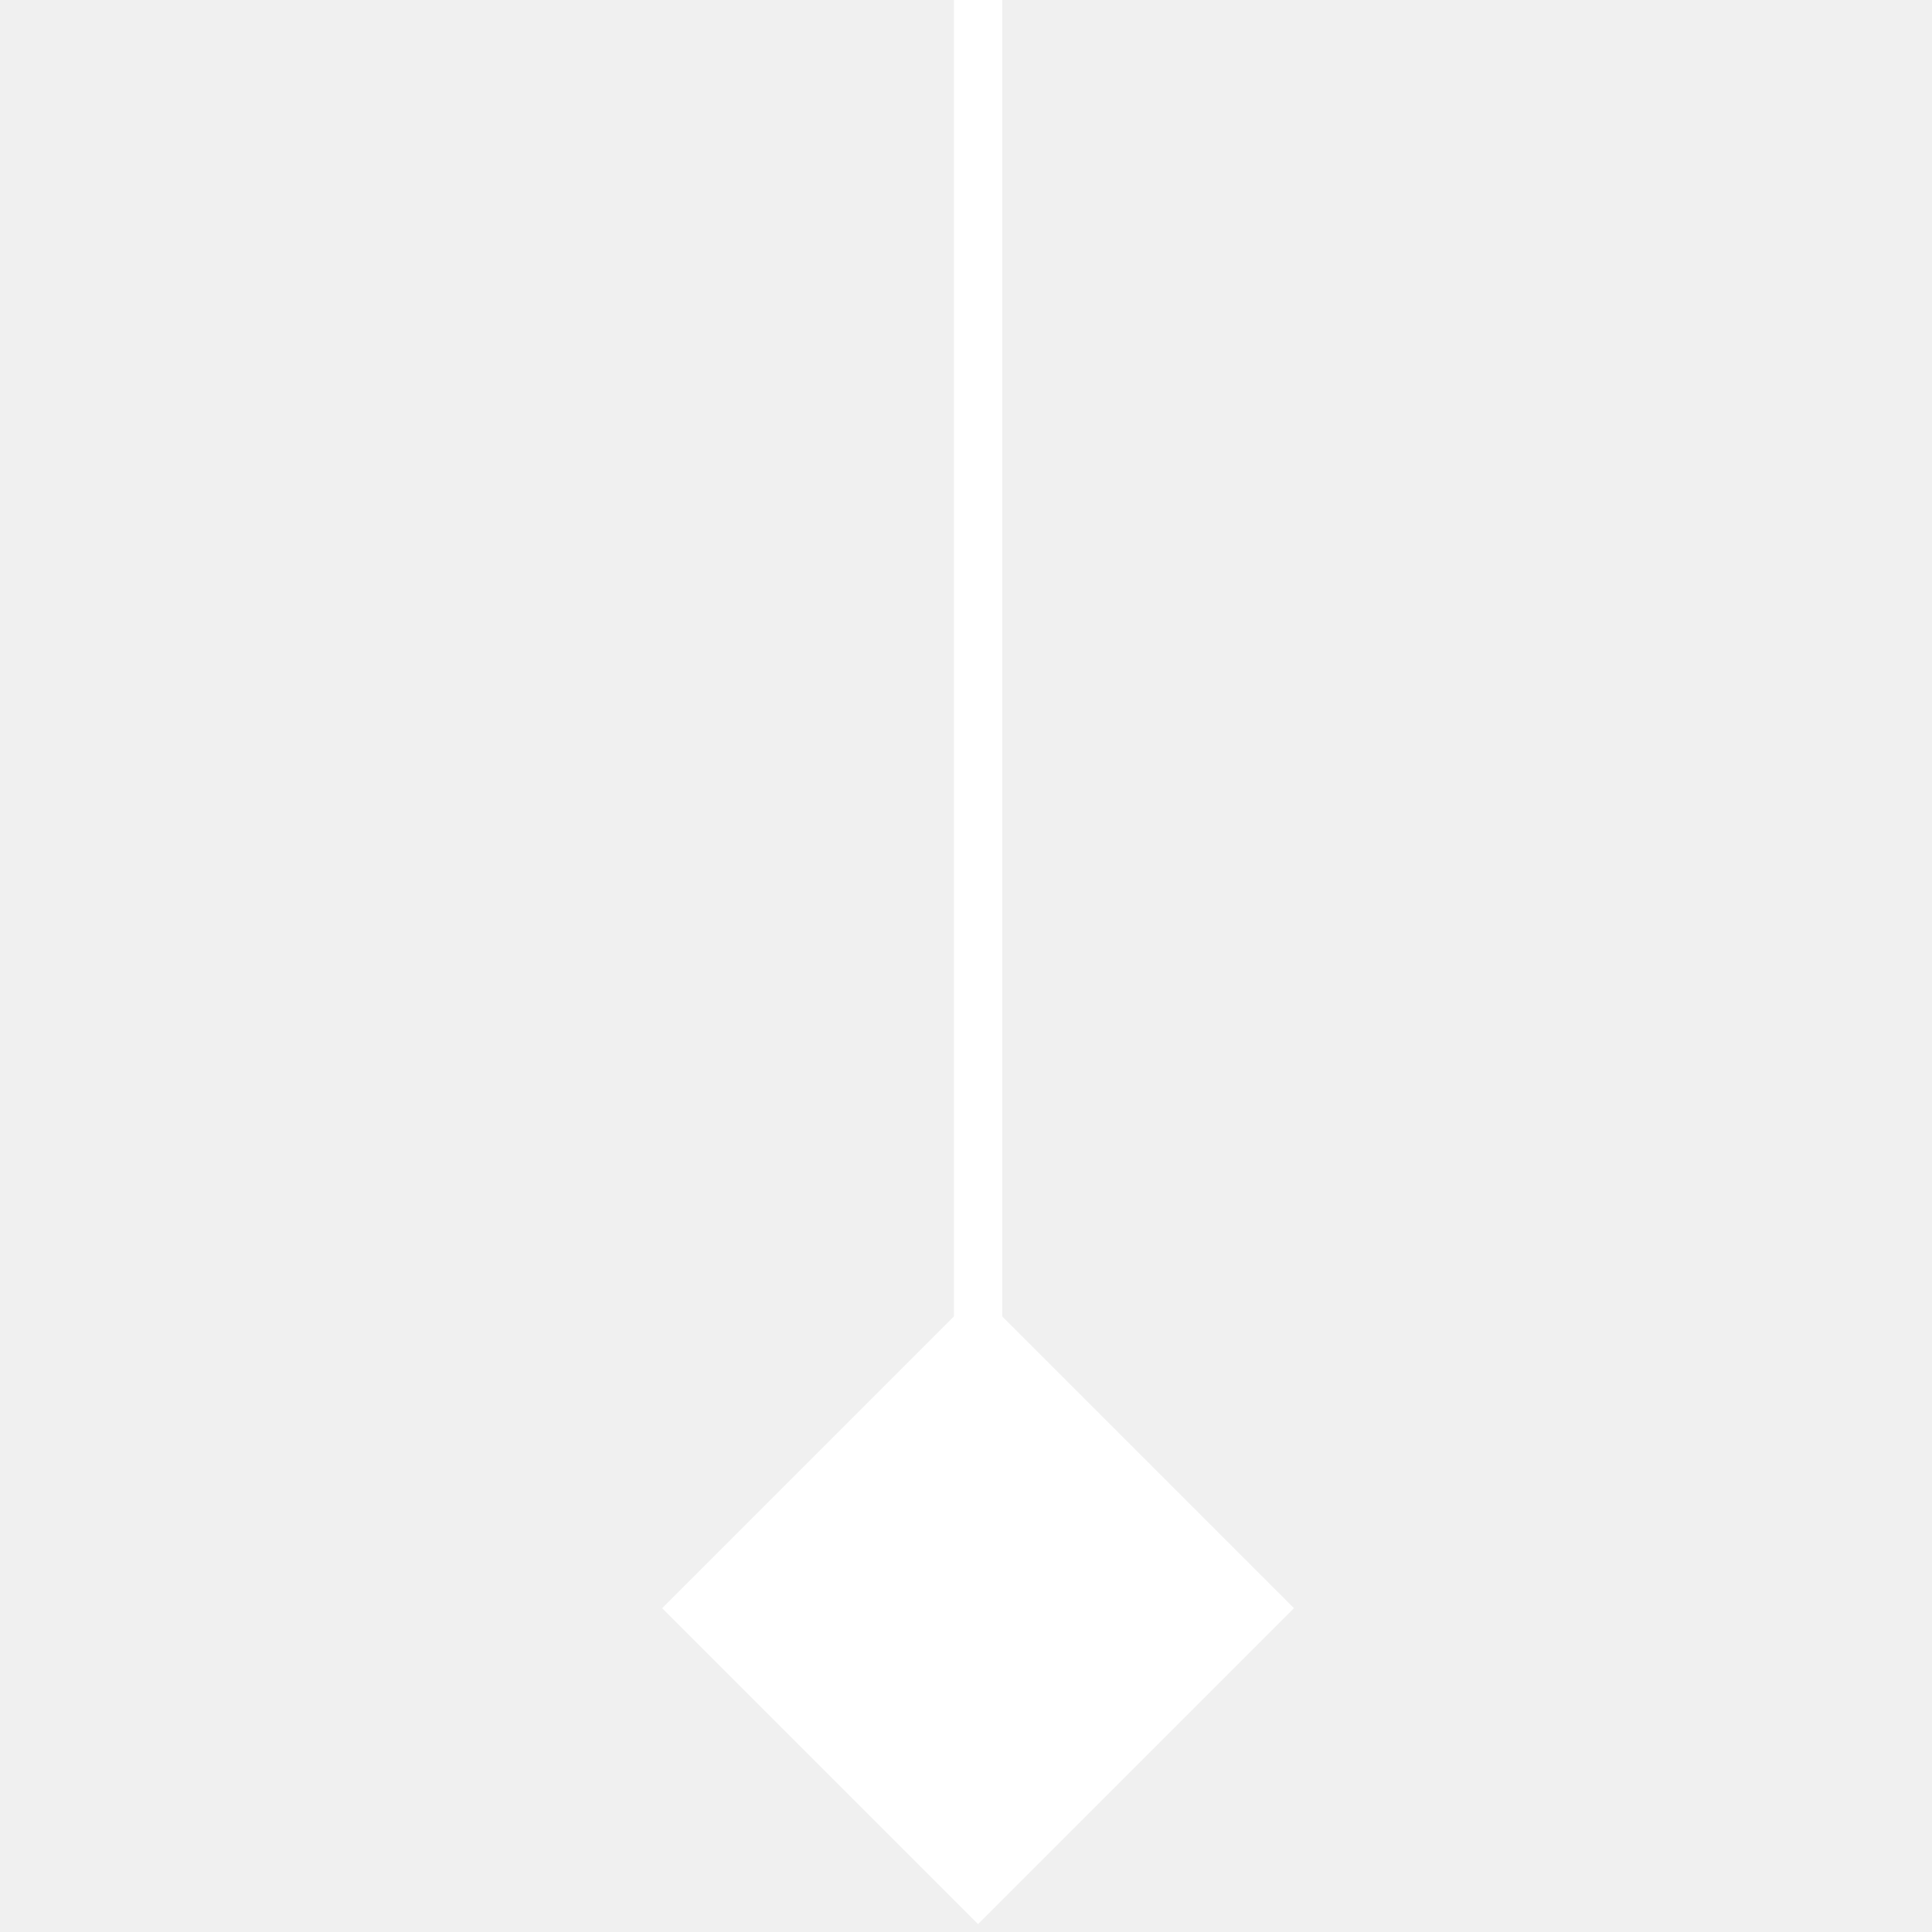
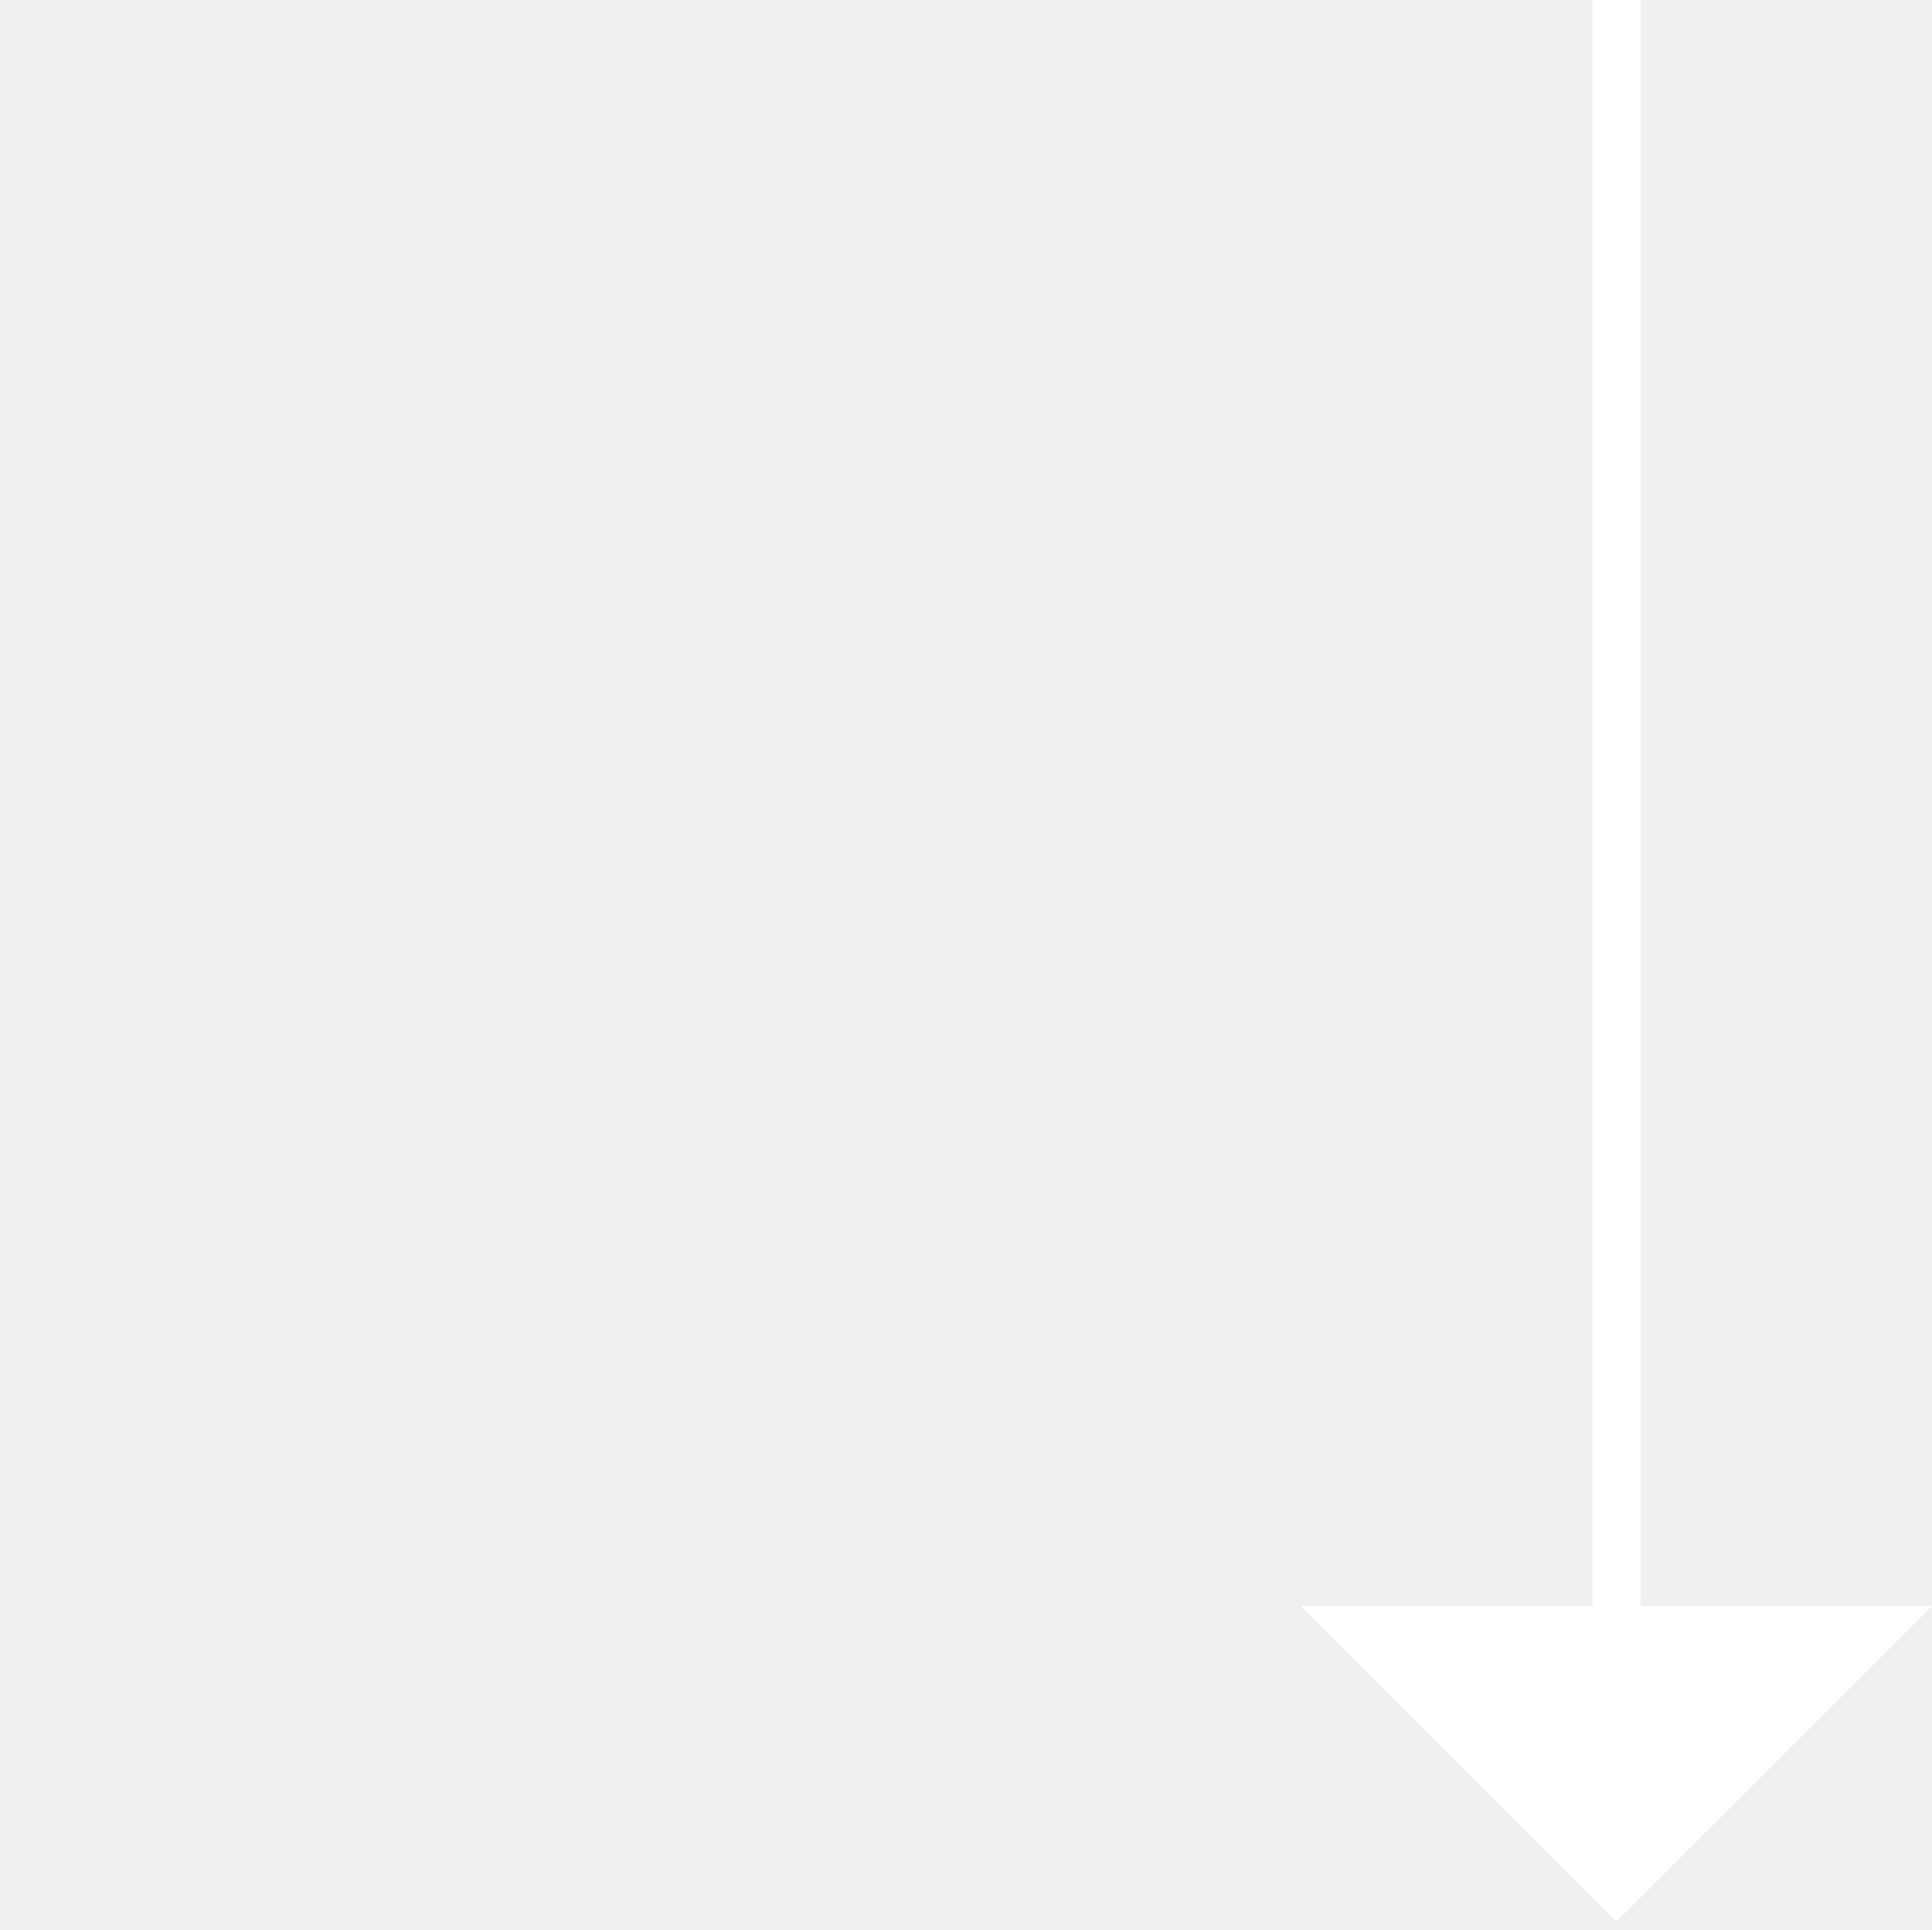
- <svg xmlns="http://www.w3.org/2000/svg" viewBox="0 0 40 40">
+ <svg xmlns="http://www.w3.org/2000/svg" viewBox="0 0 40.04 40">
  <defs>
    <style>.cls-1{fill:none;}.cls-2{fill:#fff;}</style>
  </defs>
  <g id="图层_2" data-name="图层 2">
    <g id="图层_1-2" data-name="图层 1">
      <rect class="cls-1" width="40" height="40" />
-       <rect class="cls-2" x="19.75" width="1" height="38" />
-       <rect class="cls-2" x="15.63" y="28.67" width="9.25" height="9.25" transform="translate(29.47 -4.57) rotate(45)" />
+       <rect class="cls-2" x="33" width="1" height="38" />
+       <polyline class="cls-2" points="40.04 33.29 33.5 39.83 26.96 33.29" />
    </g>
  </g>
</svg>
